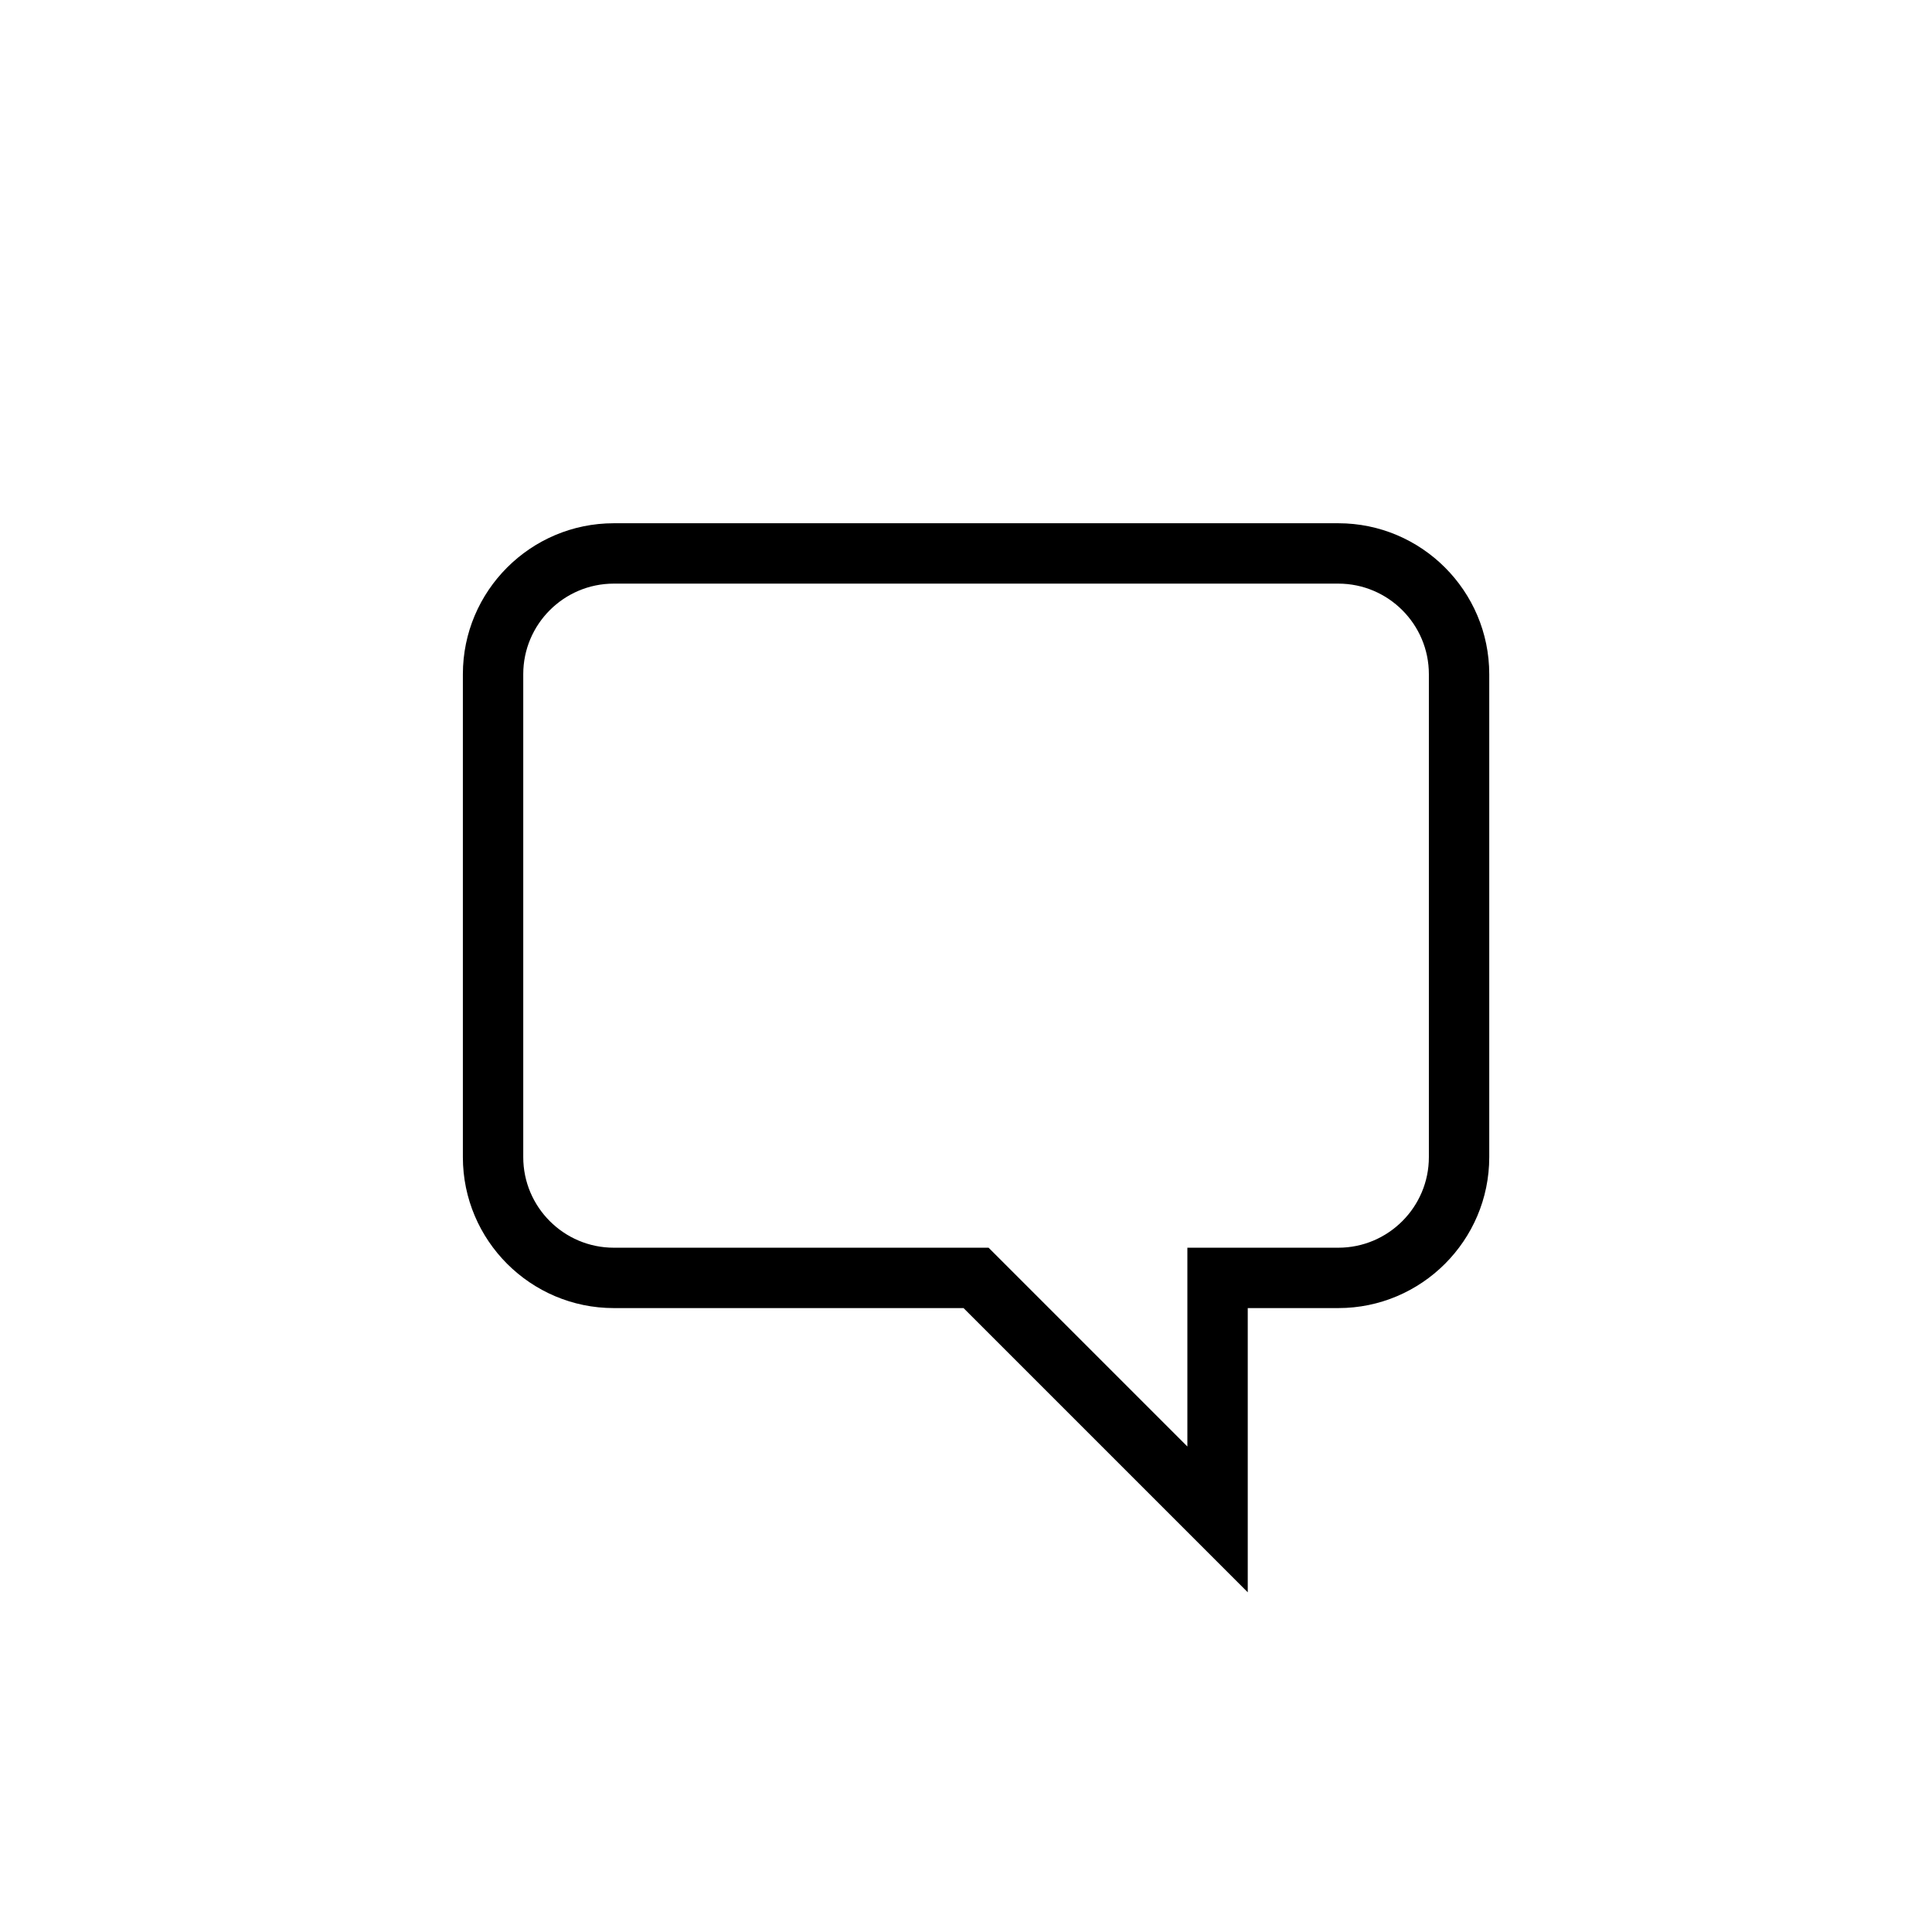
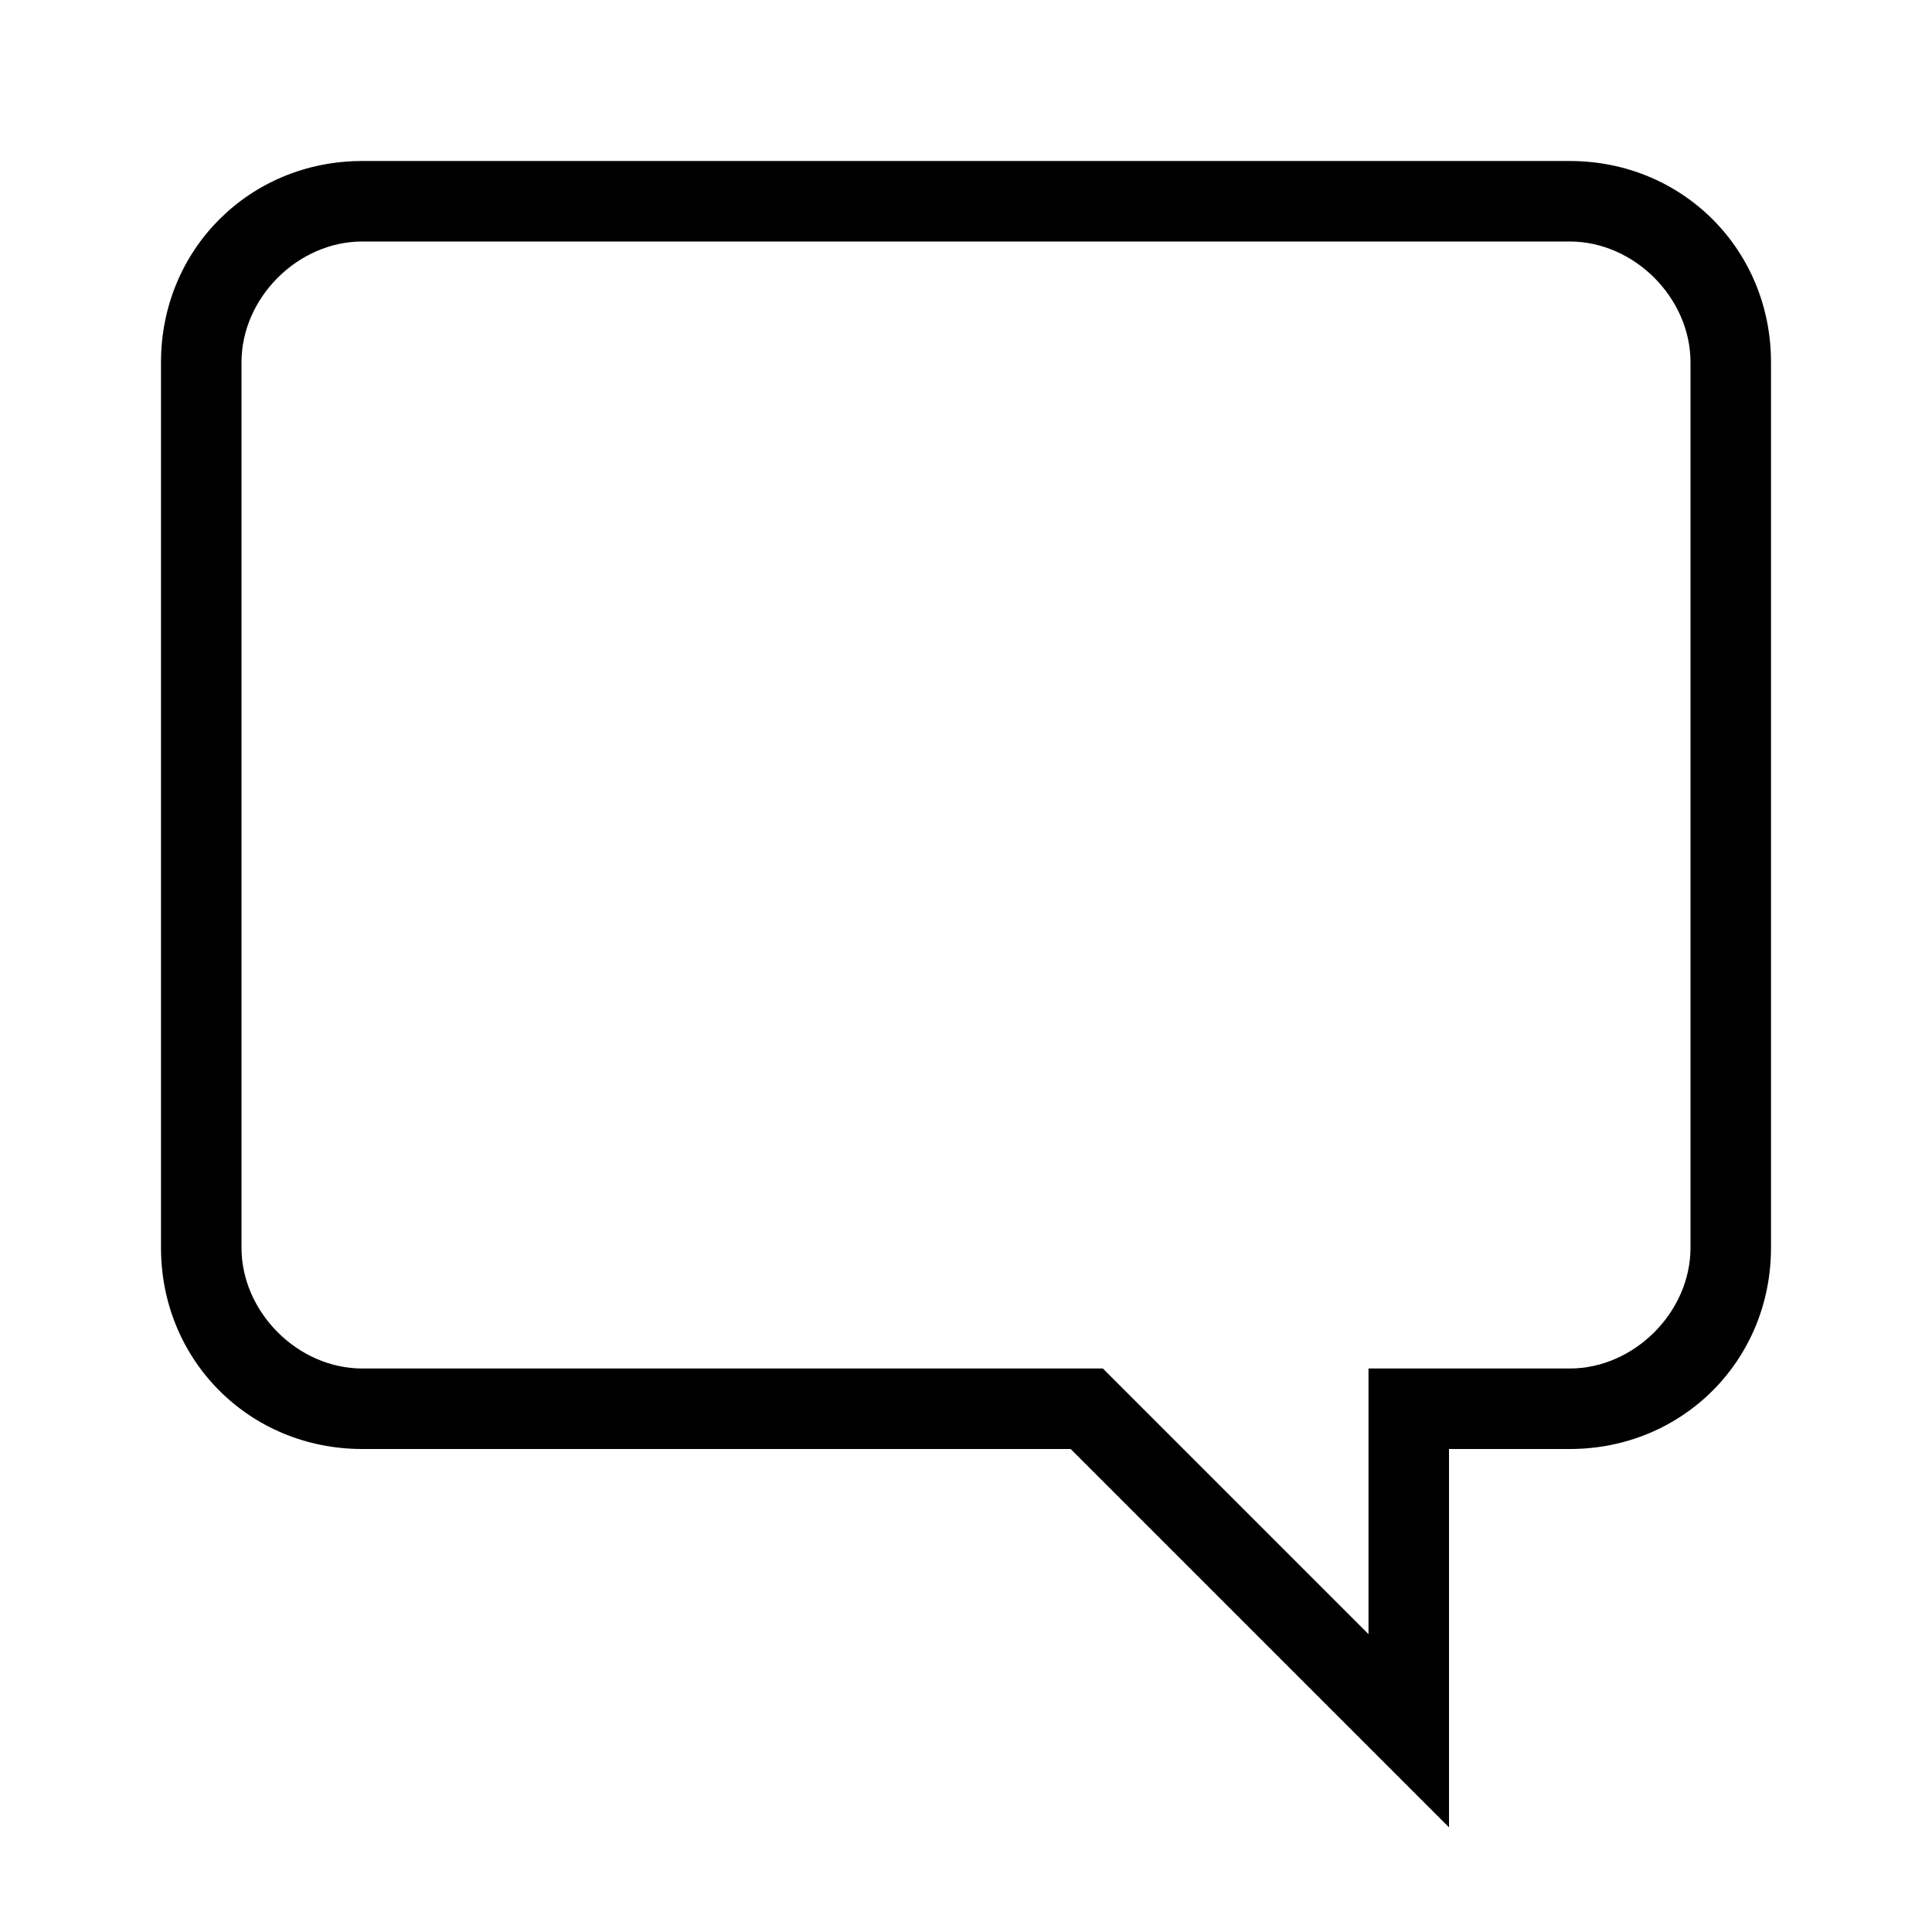
- <svg xmlns="http://www.w3.org/2000/svg" width="48px" height="48px" viewBox="0 0 48 48" version="1.1">
-   <defs />
-   <g id="Symbols" stroke="none" stroke-width="1" fill="none" fill-rule="evenodd">
-     <g id="topic/black_48/encounters" fill="#000000">
-       <path d="M15.25,14.5 C14.009,14.5 13,15.509 13,16.75 L13,28.749 C13,29.989 14.009,30.999 15.25,30.999 L24.561,30.999 L29.5,35.938 L29.5,30.999 L33.25,30.999 C34.49,30.999 35.5,29.989 35.5,28.749 L35.5,16.75 C35.5,15.509 34.49,14.5 33.25,14.5 L15.25,14.5 Z M31,39.56 L23.939,32.499 L15.25,32.499 C13.182,32.499 11.5,30.816 11.5,28.749 L11.5,16.75 C11.5,14.682 13.182,13 15.25,13 L33.25,13 C35.317,13 37,14.682 37,16.75 L37,28.749 C37,30.816 35.317,32.499 33.25,32.499 L31,32.499 L31,39.56 Z" id="Fill-2" />
-     </g>
-   </g>
+ <svg xmlns="http://www.w3.org/2000/svg" version="1.1" id="Layer_1" x="0px" y="0px" viewBox="0 0 24 24" style="enable-background:new 0 0 24 24;" xml:space="preserve">
+   <style type="text/css">
+ 	.st0{fill:none;}
+ </style>
+   <rect id="XMLID_424_" class="st0" width="24" height="24" />
+   <path id="XMLID_295_" d="M4.5,3C3.7,3,3,3.7,3,4.5v11C3,16.3,3.7,17,4.5,17h9.2l3.3,3.3V17h2.5c0.8,0,1.5-0.7,1.5-1.5v-11  C21,3.7,20.3,3,19.5,3H4.5z M18,22.7L13.3,18H4.5C3.1,18,2,16.9,2,15.5v-11C2,3.1,3.1,2,4.5,2h15C20.9,2,22,3.1,22,4.5v11  c0,1.4-1.1,2.5-2.5,2.5H18V22.7z" />
</svg>
